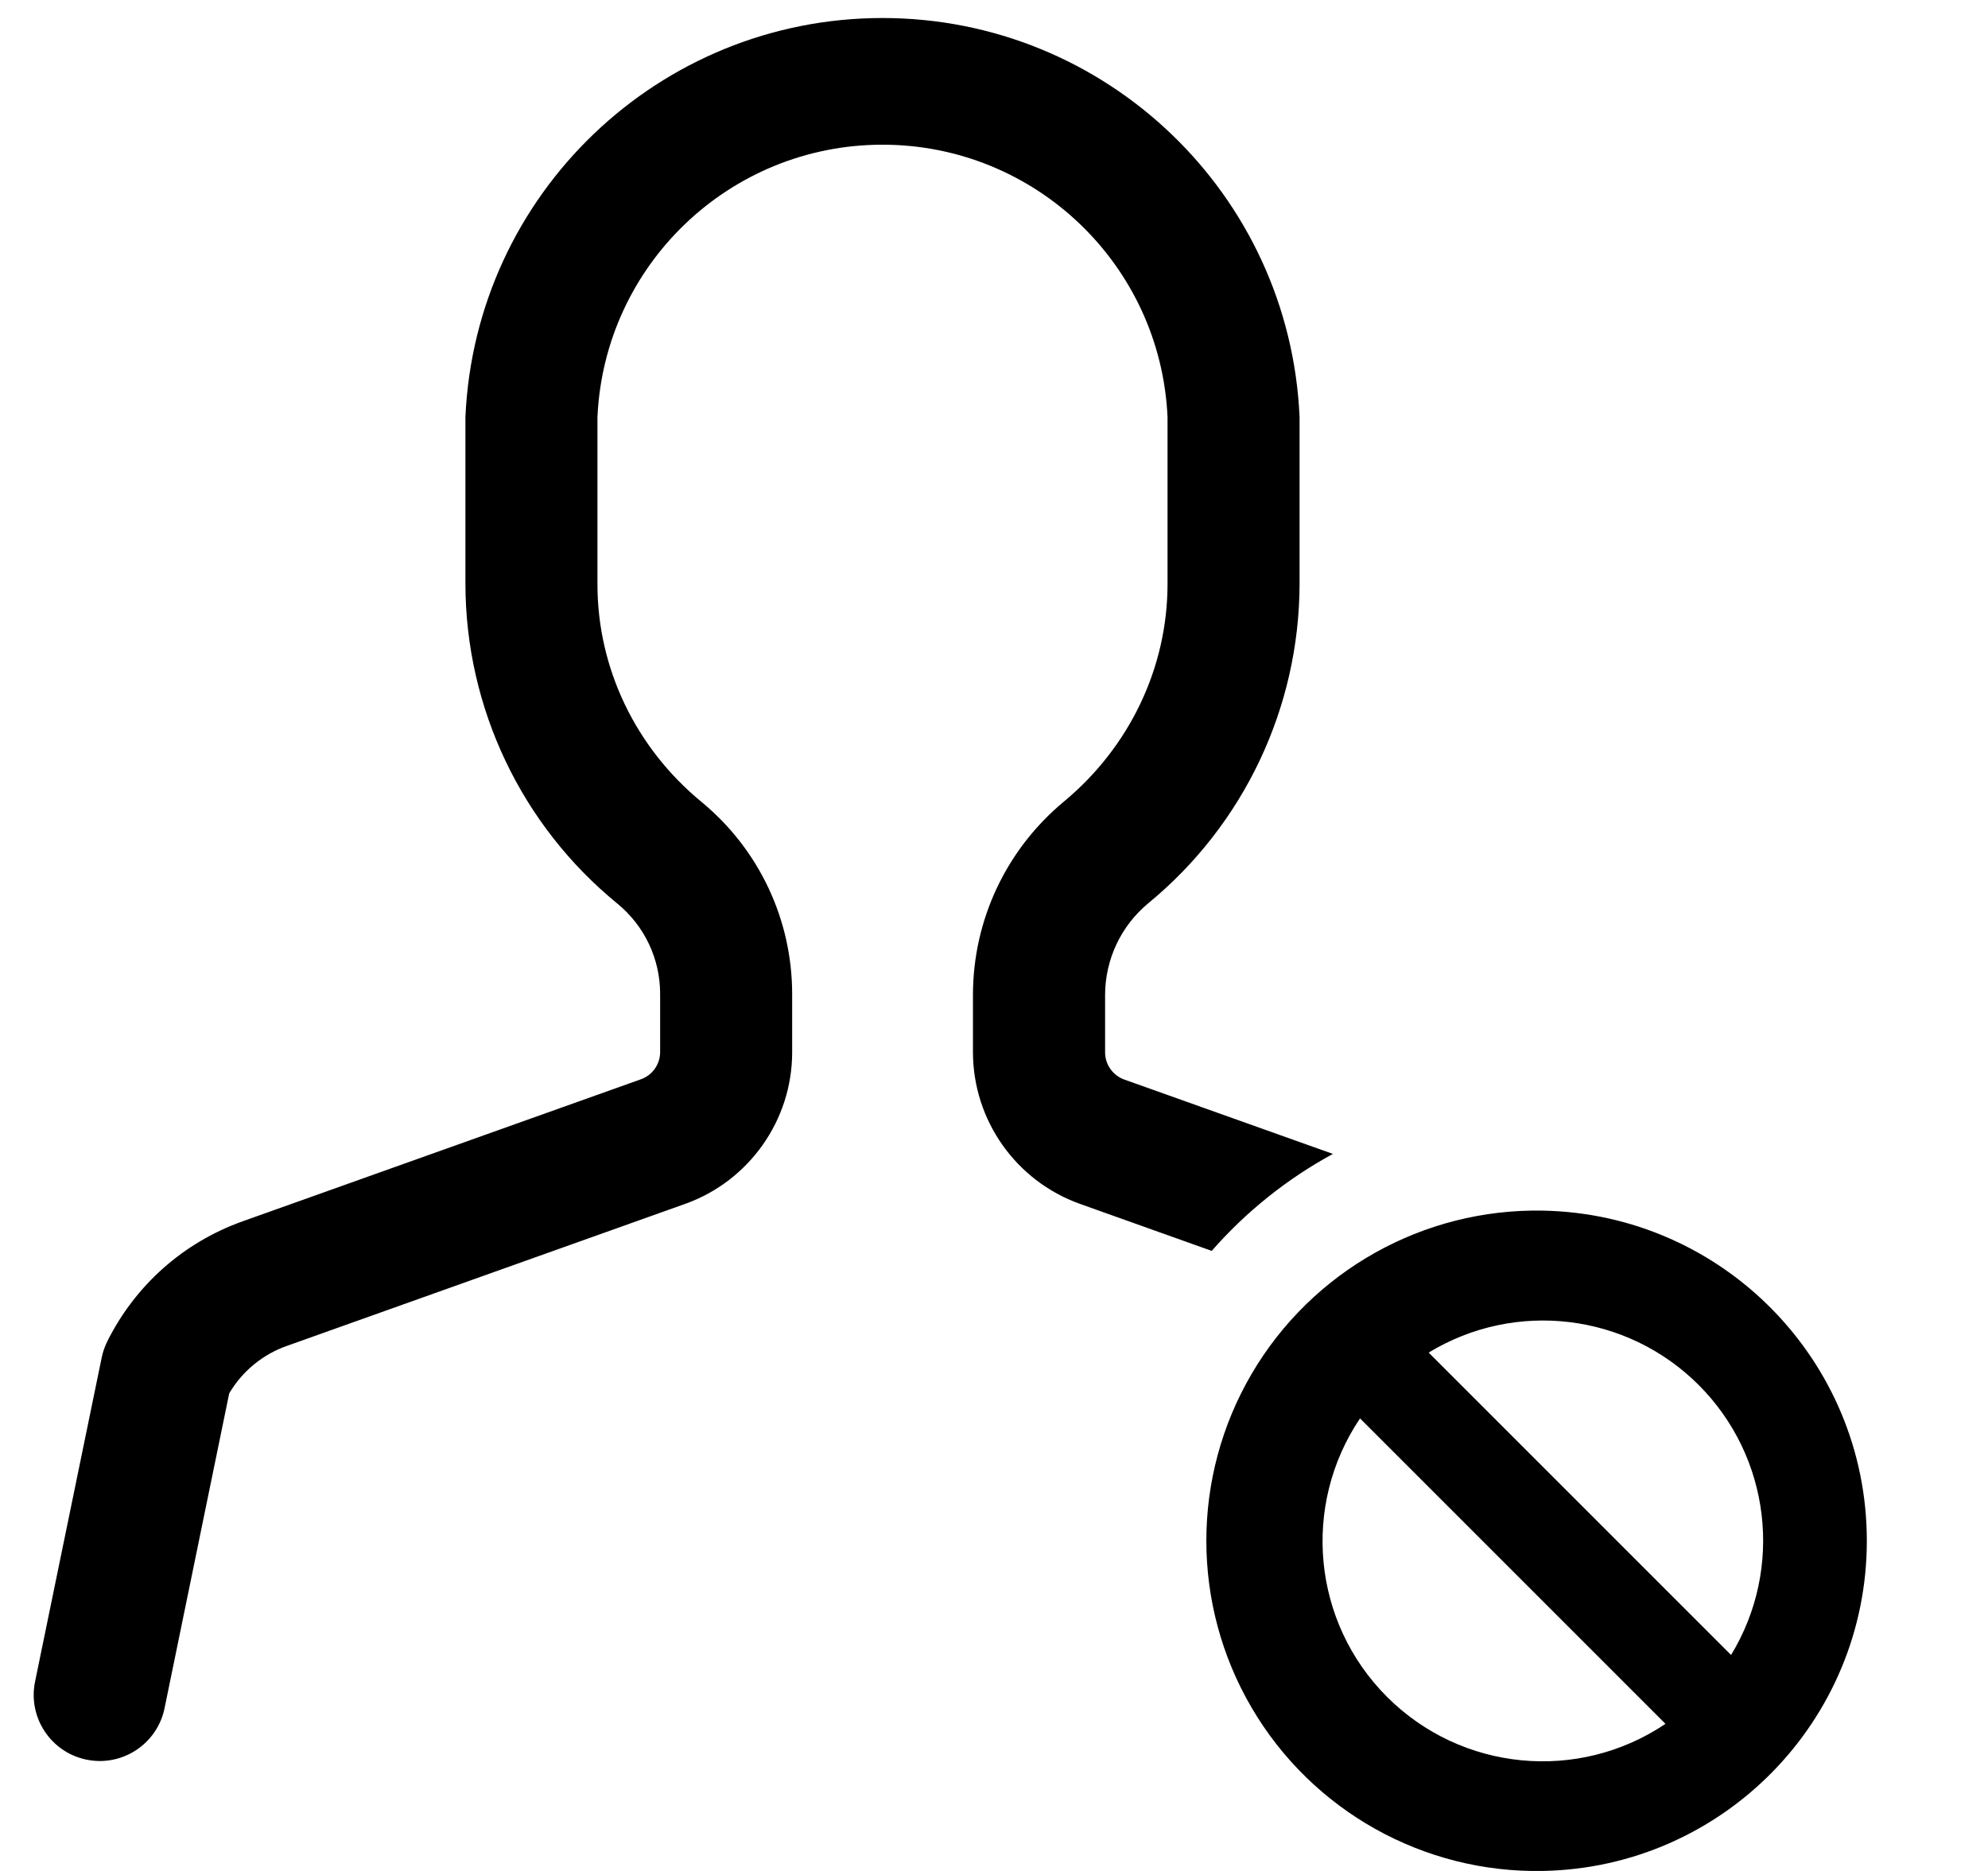
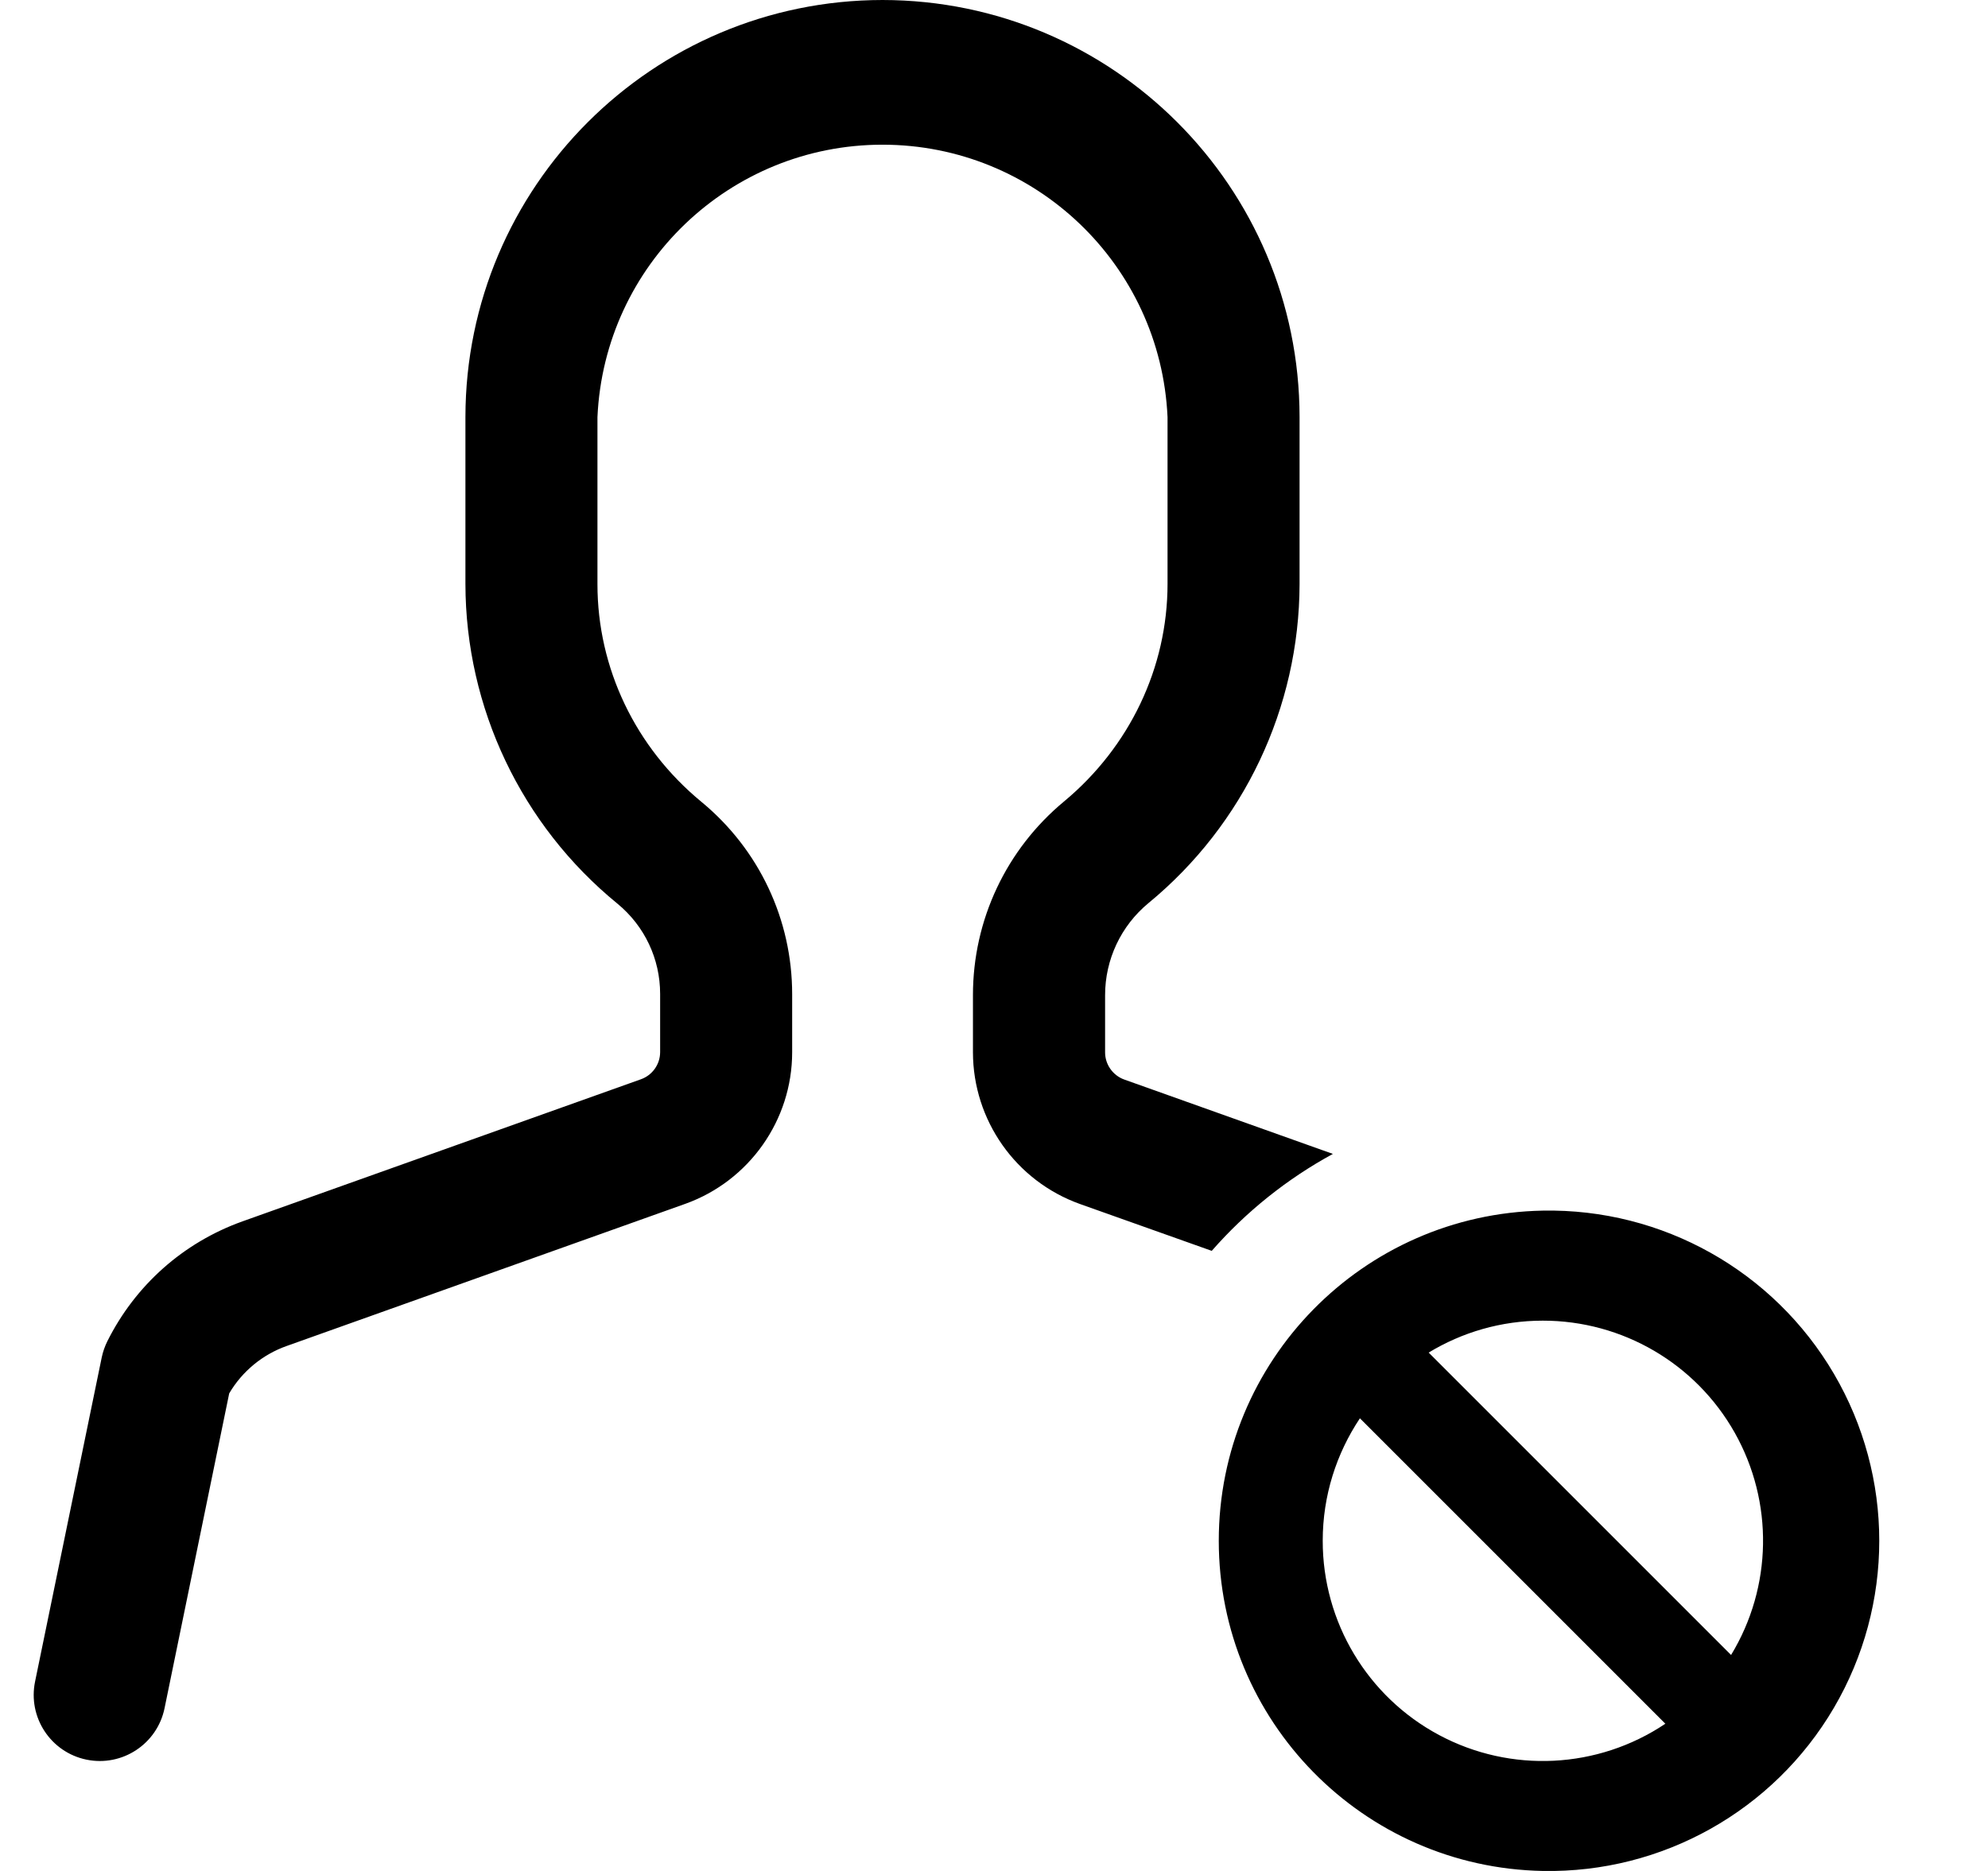
<svg xmlns="http://www.w3.org/2000/svg" viewBox="0 0 17 16">
-   <path d="M11.63 12.13a1.882 1.882 0 0 0 2.612 2.612l-2.613-2.613zm.587-.563l2.586 2.586a1.882 1.882 0 0 0-2.586-2.586zm-1.856-.87l-1.127-.402a1.38 1.38 0 0 1-.914-1.296V8.51c0-.643.285-1.247.78-1.657.56-.466.884-1.144.884-1.86V3.567a2.44 2.44 0 0 0-4.875 0v1.429c0 .718.325 1.397.89 1.862.493.407.775 1.007.775 1.644v.497c0 .58-.367 1.1-.914 1.296L2.453 11.51a.931.931 0 0 0-.493.406l-.553 2.693A.565.565 0 0 1 .3 14.38l.57-2.772a.58.58 0 0 1 .048-.138c.24-.48.65-.844 1.155-1.025L5.48 9.23a.247.247 0 0 0 .165-.232V8.5c0-.3-.133-.581-.365-.772a3.536 3.536 0 0 1-1.3-2.734V3.566a3.57 3.57 0 0 1 7.133 0v1.429a3.543 3.543 0 0 1-1.292 2.728 1.02 1.02 0 0 0-.371.788V9c0 .103.066.197.164.232l1.784.636a3.78 3.78 0 0 0-1.037.83zM13.193 16a2.824 2.824 0 1 1 0-5.647 2.824 2.824 0 0 1 0 5.647z" />
+   <path d="M13.193 10.353a2.824 2.824 0 1 1 0 5.647 2.824 2.824 0 0 1 0-5.647zM7.547 0a3.57 3.57 0 0 1 3.566 3.566v1.429a3.543 3.543 0 0 1-1.292 2.728 1.02 1.02 0 0 0-.371.788V9c0 .103.066.197.164.232l1.784.636a3.78 3.78 0 0 0-1.036.829l-1.128-.401a1.38 1.38 0 0 1-.914-1.296V8.51c0-.643.285-1.247.78-1.657.56-.466.884-1.144.884-1.86V3.567a2.44 2.44 0 0 0-4.875 0v1.429c0 .718.325 1.397.89 1.862.493.407.775 1.007.775 1.644v.497c0 .58-.367 1.1-.914 1.296L2.453 11.51a.931.931 0 0 0-.493.406l-.553 2.693A.565.565 0 0 1 .3 14.38l.57-2.772a.58.58 0 0 1 .048-.138c.24-.48.65-.844 1.155-1.025L5.48 9.23a.247.247 0 0 0 .165-.232V8.5c0-.3-.133-.581-.365-.772a3.536 3.536 0 0 1-1.3-2.734V3.566A3.57 3.57 0 0 1 7.547 0zm3.764 13.176a1.882 1.882 0 0 0 2.93 1.565l-2.612-2.612c-.2.3-.318.66-.318 1.047zm1.882-1.882c-.357 0-.691.1-.976.273l2.586 2.586a1.882 1.882 0 0 0-1.61-2.859z" />
</svg>
